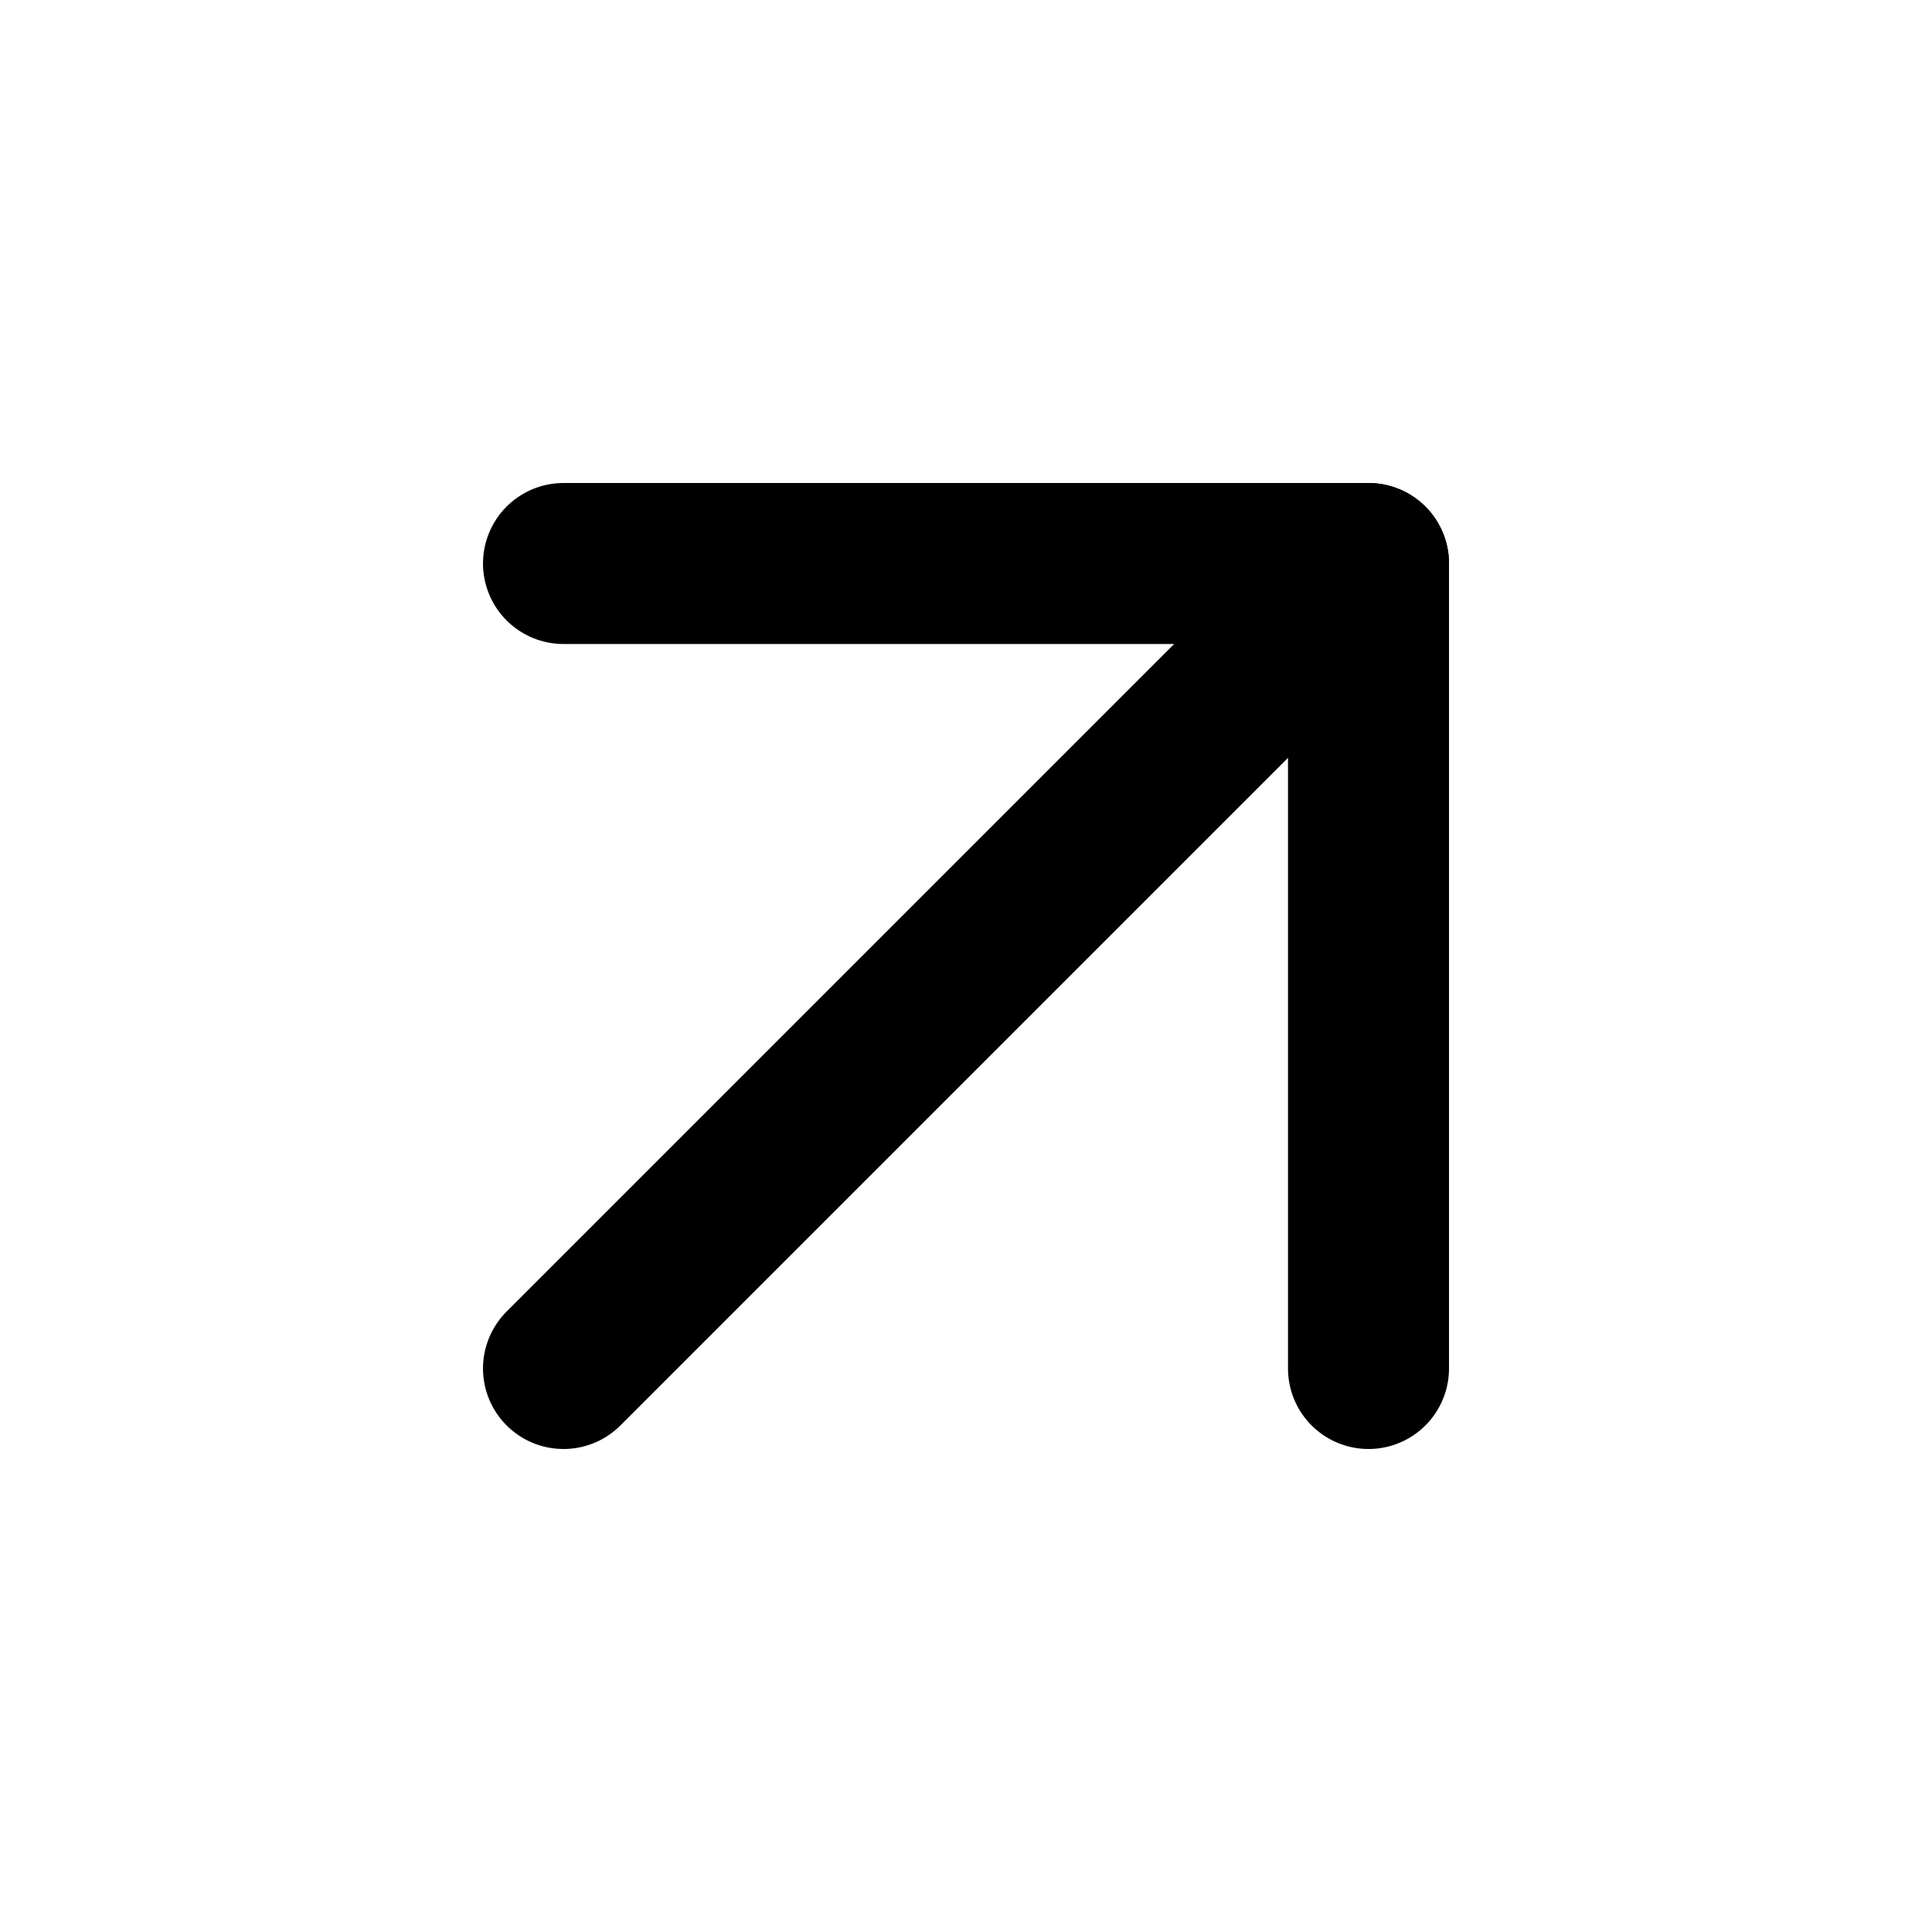
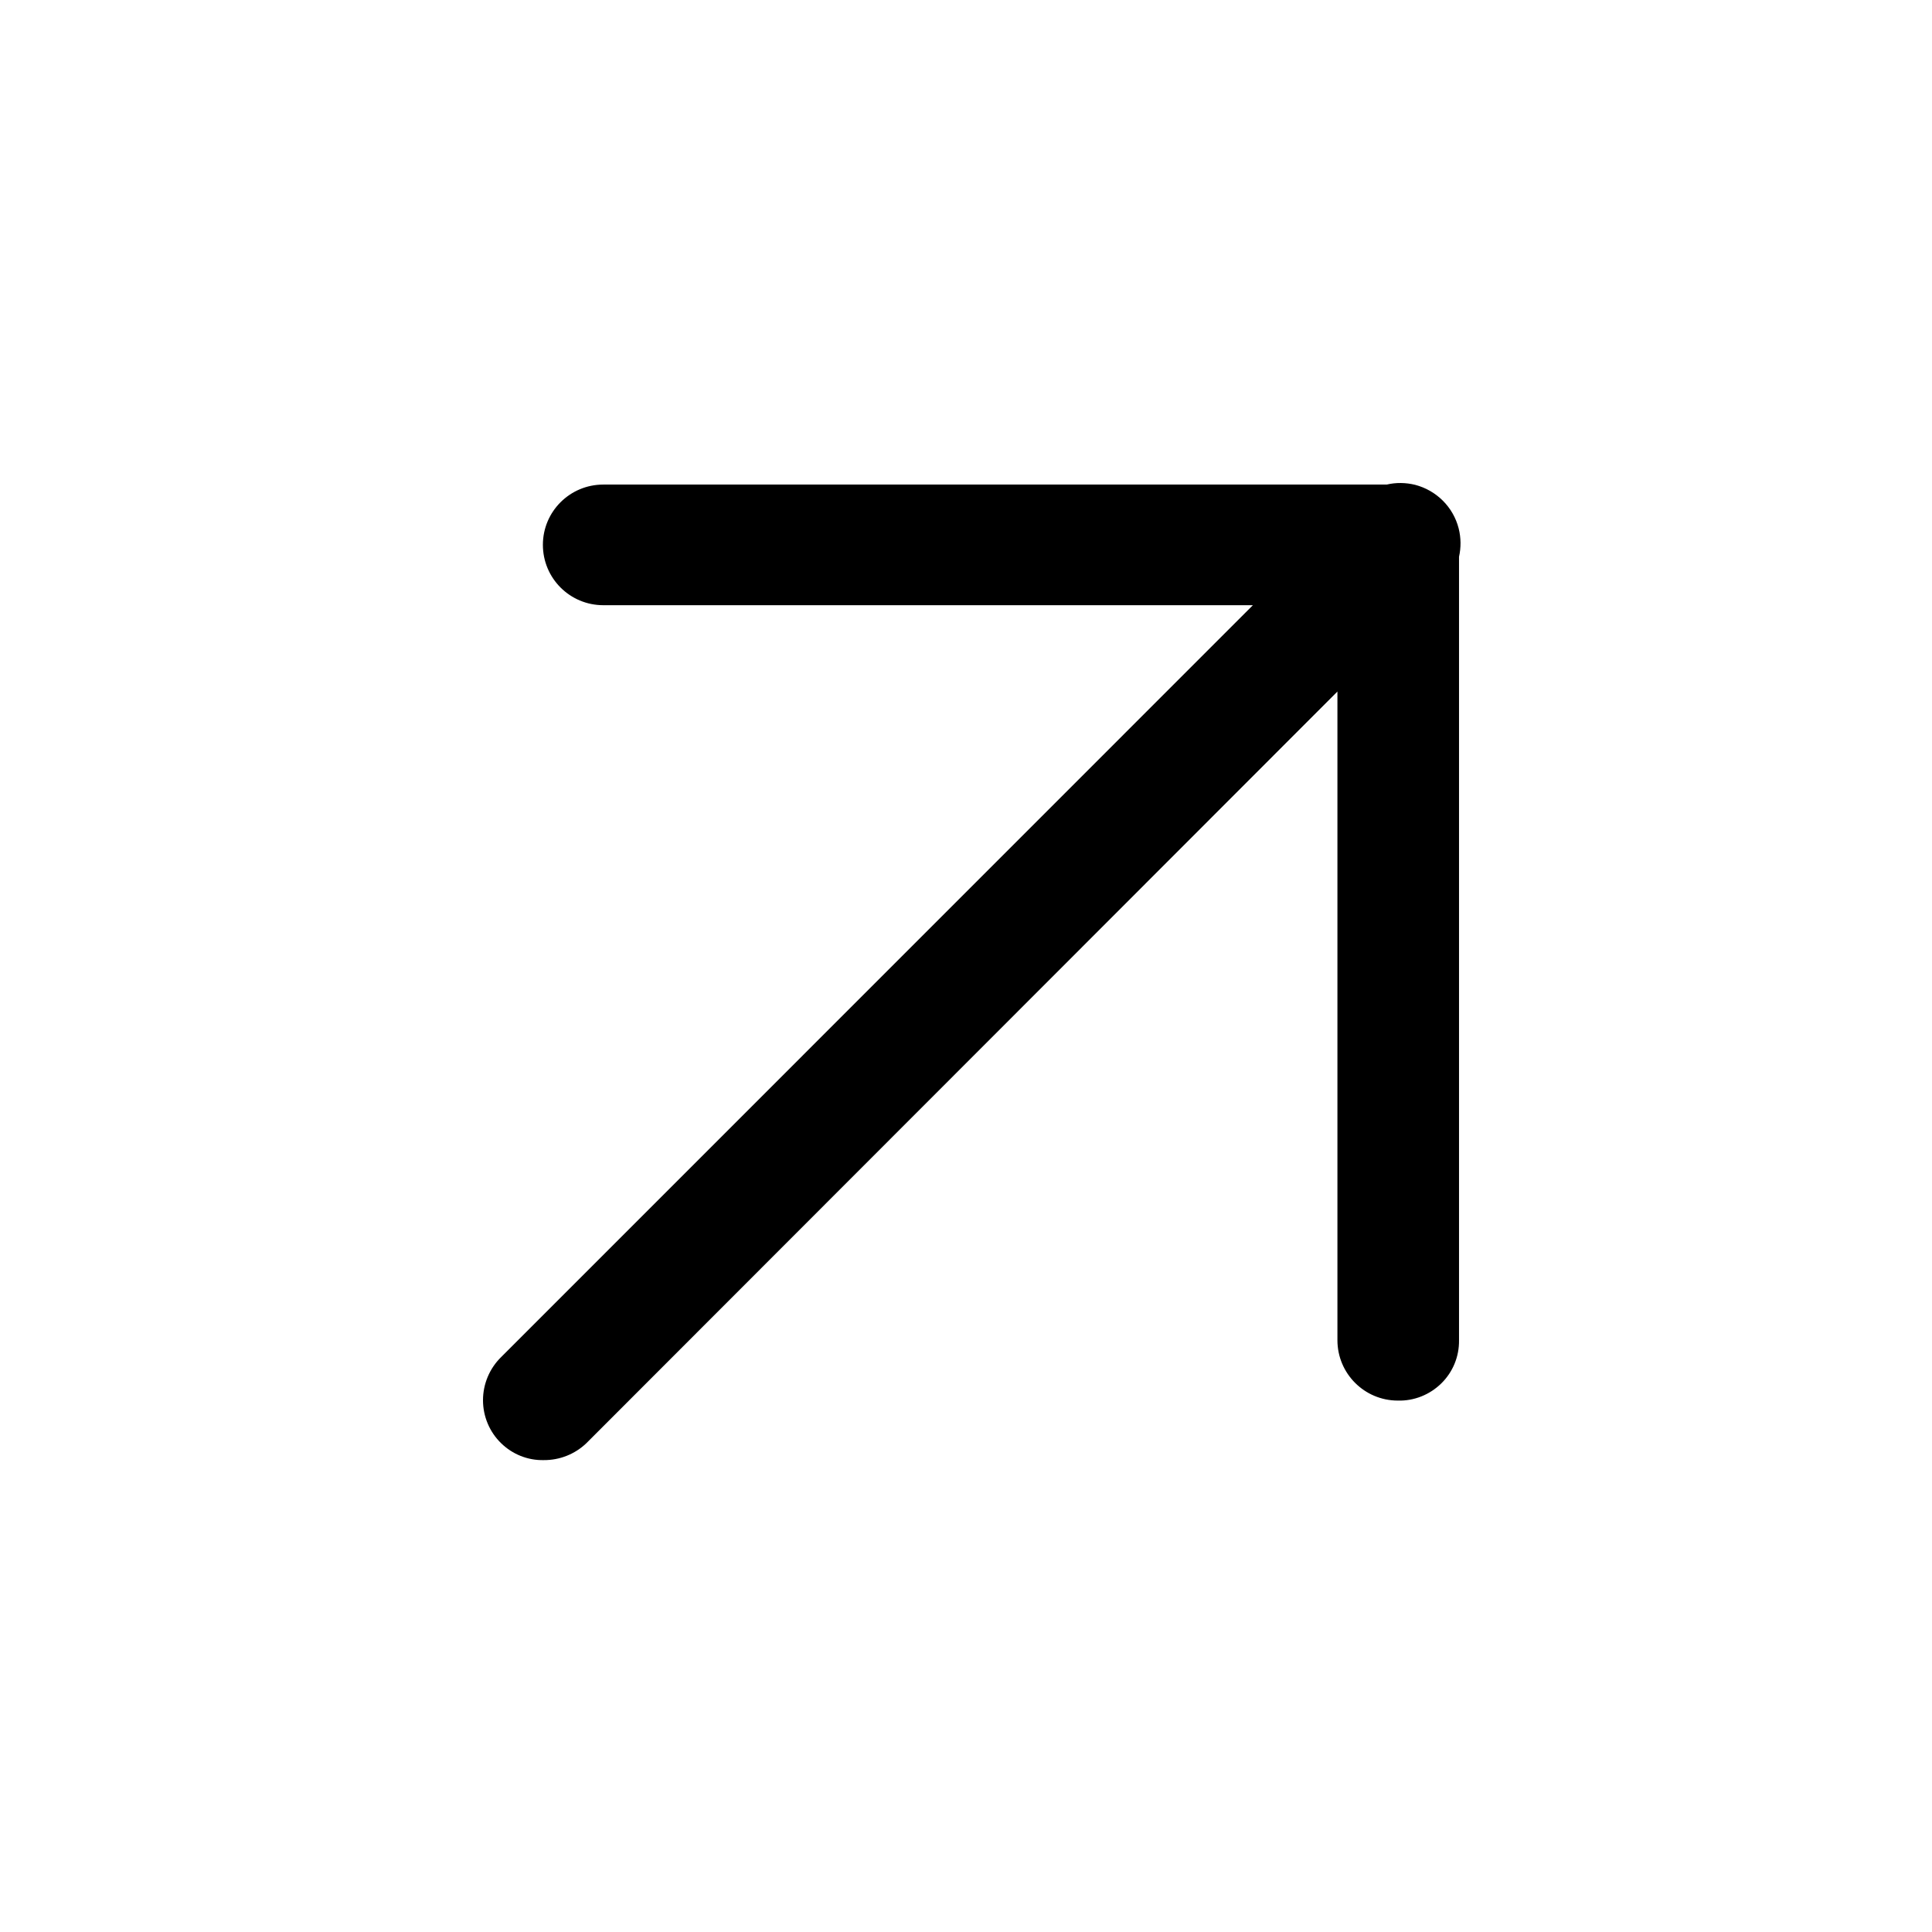
- <svg xmlns="http://www.w3.org/2000/svg" width="24" height="24" viewBox="0 0 24 24" fill="none" stroke="currentColor" stroke-width="2" stroke-linecap="round" stroke-linejoin="round" aria-hidden="true">
-   <line x1="7" y1="17" x2="17" y2="7" />
-   <polyline points="7 7 17 7 17 17" />
+ <svg xmlns="http://www.w3.org/2000/svg" width="16" height="16" viewBox="0 0 16 16" aria-hidden="true">
+   <g transform="translate(4 4)">
+     <path fill="currentColor" fill-rule="nonzero" d="M 0.15 7.952 C 0.244 8.044 0.371 8.095 0.503 8.092 C 0.634 8.093 0.761 8.043 0.856 7.952 L 7.076 1.727 L 7.076 7.099 C 7.076 7.375 7.3 7.599 7.576 7.599 C 7.71 7.603 7.84 7.551 7.936 7.457 C 8.032 7.363 8.085 7.234 8.083 7.099 L 8.083 0.611 C 8.1 0.535 8.1 0.455 8.08 0.376 C 8.035 0.199 7.896 0.061 7.719 0.015 C 7.641 -0.004 7.561 -0.005 7.484 0.013 L 0.996 0.013 C 0.72 0.013 0.496 0.236 0.496 0.512 C 0.496 0.789 0.72 1.012 0.996 1.012 L 6.376 1.012 L 0.15 7.239 C 0.054 7.333 0 7.462 0 7.596 C 0 7.73 0.054 7.859 0.15 7.952 Z" />
+   </g>
</svg>
